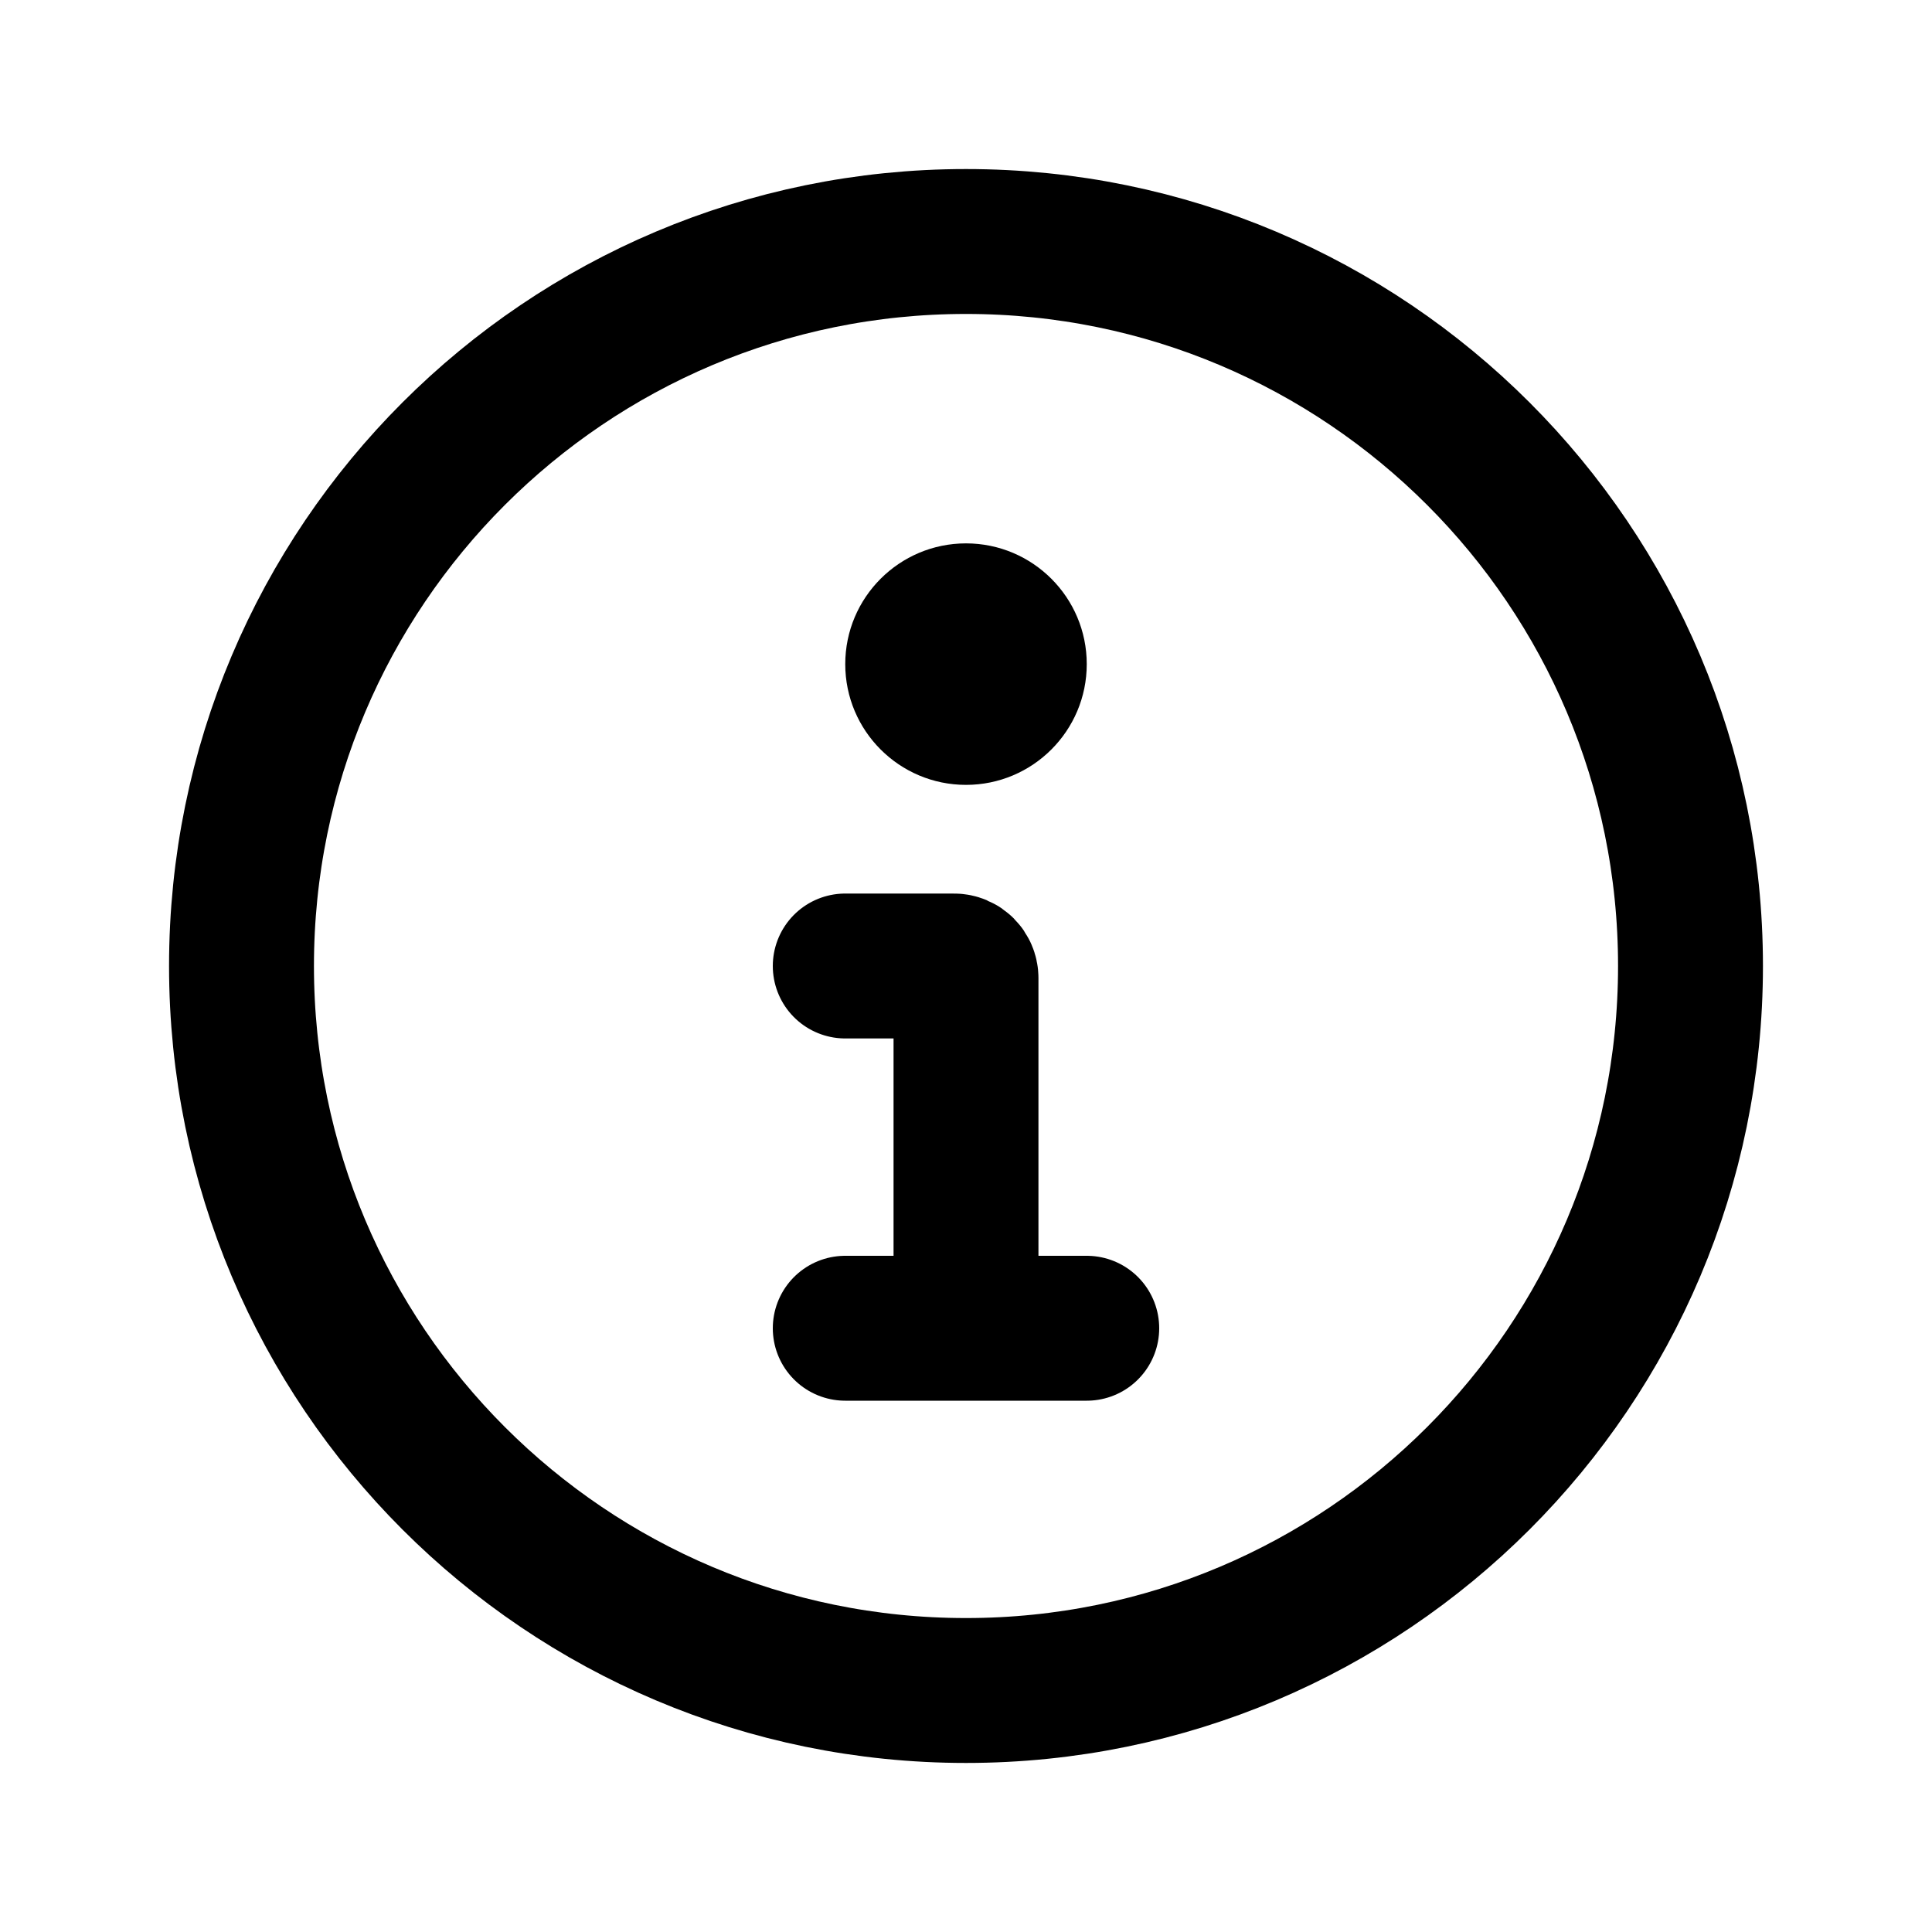
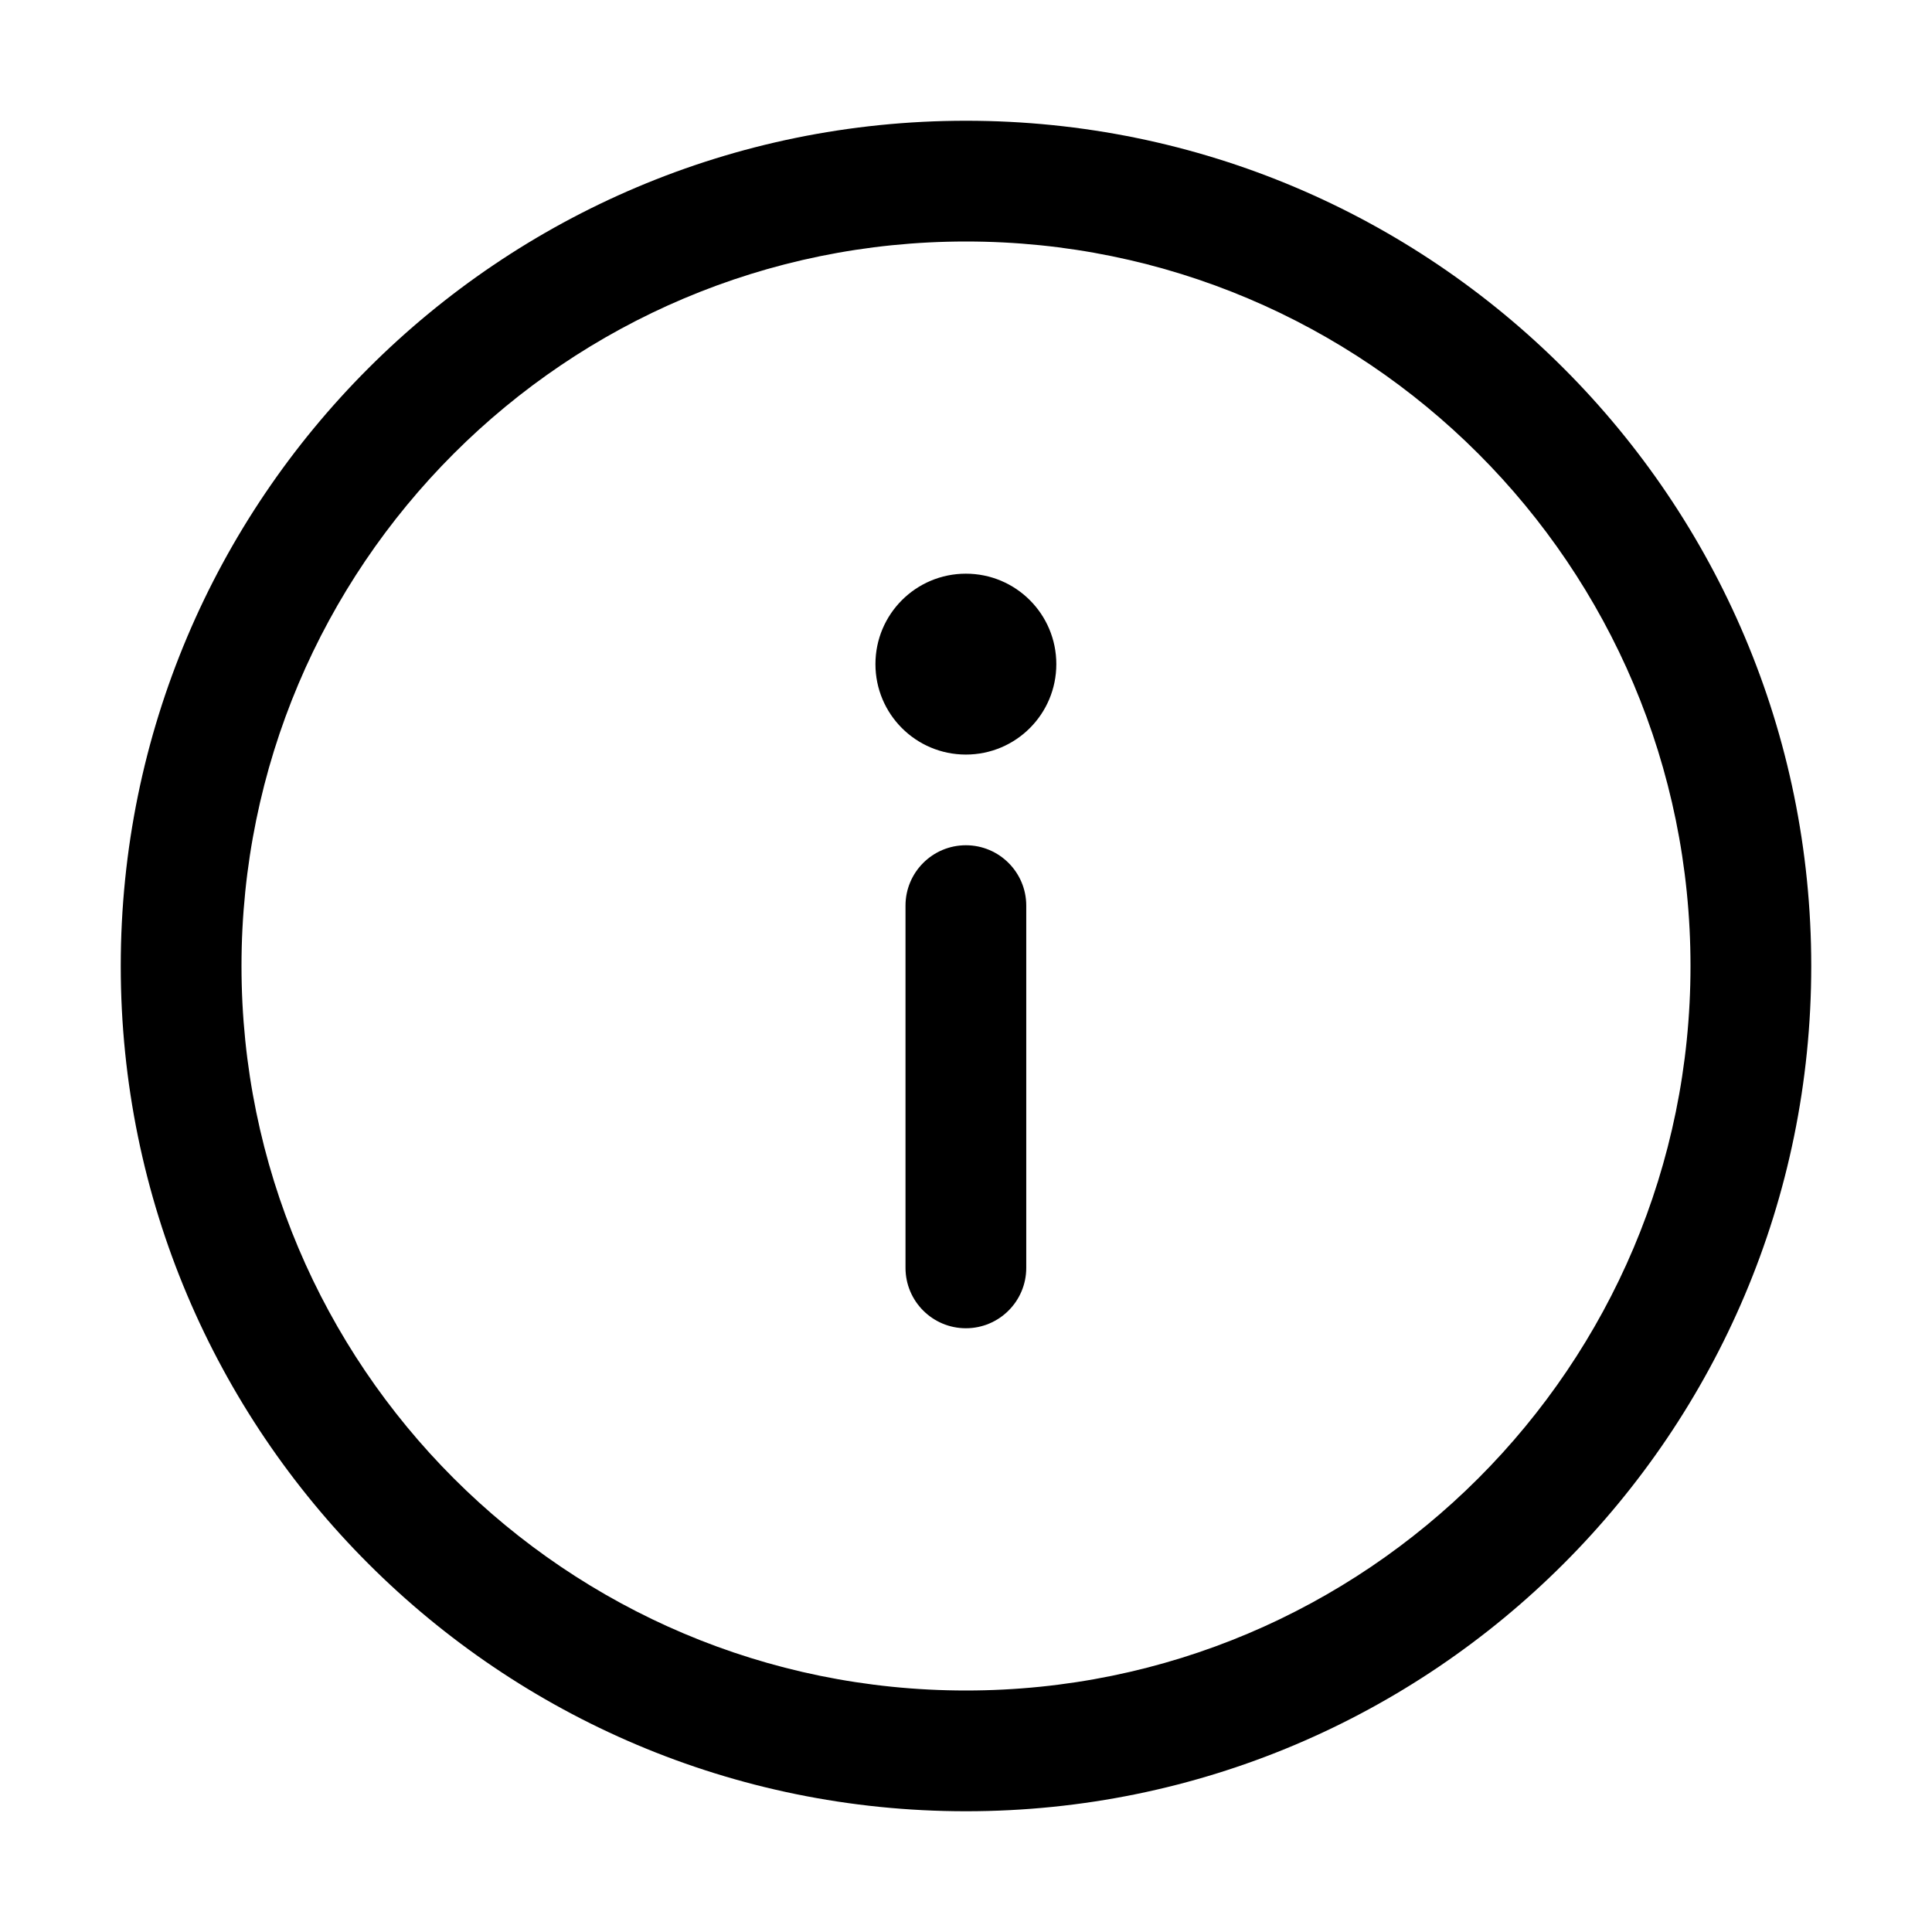
- <svg xmlns="http://www.w3.org/2000/svg" width="16" height="16" viewBox="0 0 16 16" fill="none">
-   <path d="M8 14C11.314 14 14 11.314 14 8C14 4.686 11.314 2 8 2C4.686 2 2 4.686 2 8C2 11.314 4.686 14 8 14Z" stroke="black" stroke-width="1.2" />
-   <path d="M7 11H8M8 11H9M8 11V8.1C8 8.045 7.955 8 7.9 8H7" stroke="black" stroke-width="1.2" stroke-linecap="round" />
-   <path d="M8 6.5C8.552 6.5 9 6.052 9 5.5C9 4.948 8.552 4.5 8 4.5C7.448 4.5 7 4.948 7 5.5C7 6.052 7.448 6.5 8 6.5Z" fill="black" />
+ <svg xmlns="http://www.w3.org/2000/svg" width="16" height="16" viewBox="0 0 16 16" fill="currentColor">
+   <path d="M8.499 7.5C8.499 7.224 8.275 7 7.999 7C7.723 7 7.499 7.224 7.499 7.5V10.5C7.499 10.776 7.723 11 7.999 11C8.275 11 8.499 10.776 8.499 10.5V7.5ZM8.748 5.5C8.748 5.914 8.413 6.249 7.999 6.249C7.585 6.249 7.25 5.914 7.25 5.5C7.25 5.086 7.585 4.751 7.999 4.751C8.413 4.751 8.748 5.086 8.748 5.5ZM8 1C4.134 1 1 4.134 1 8C1 11.866 4.134 15 8 15C11.866 15 15 11.866 15 8C15 4.134 11.866 1 8 1ZM2 8C2 4.686 4.686 2 8 2C11.314 2 14 4.686 14 8C14 11.314 11.314 14 8 14C4.686 14 2 11.314 2 8Z" />
</svg>
